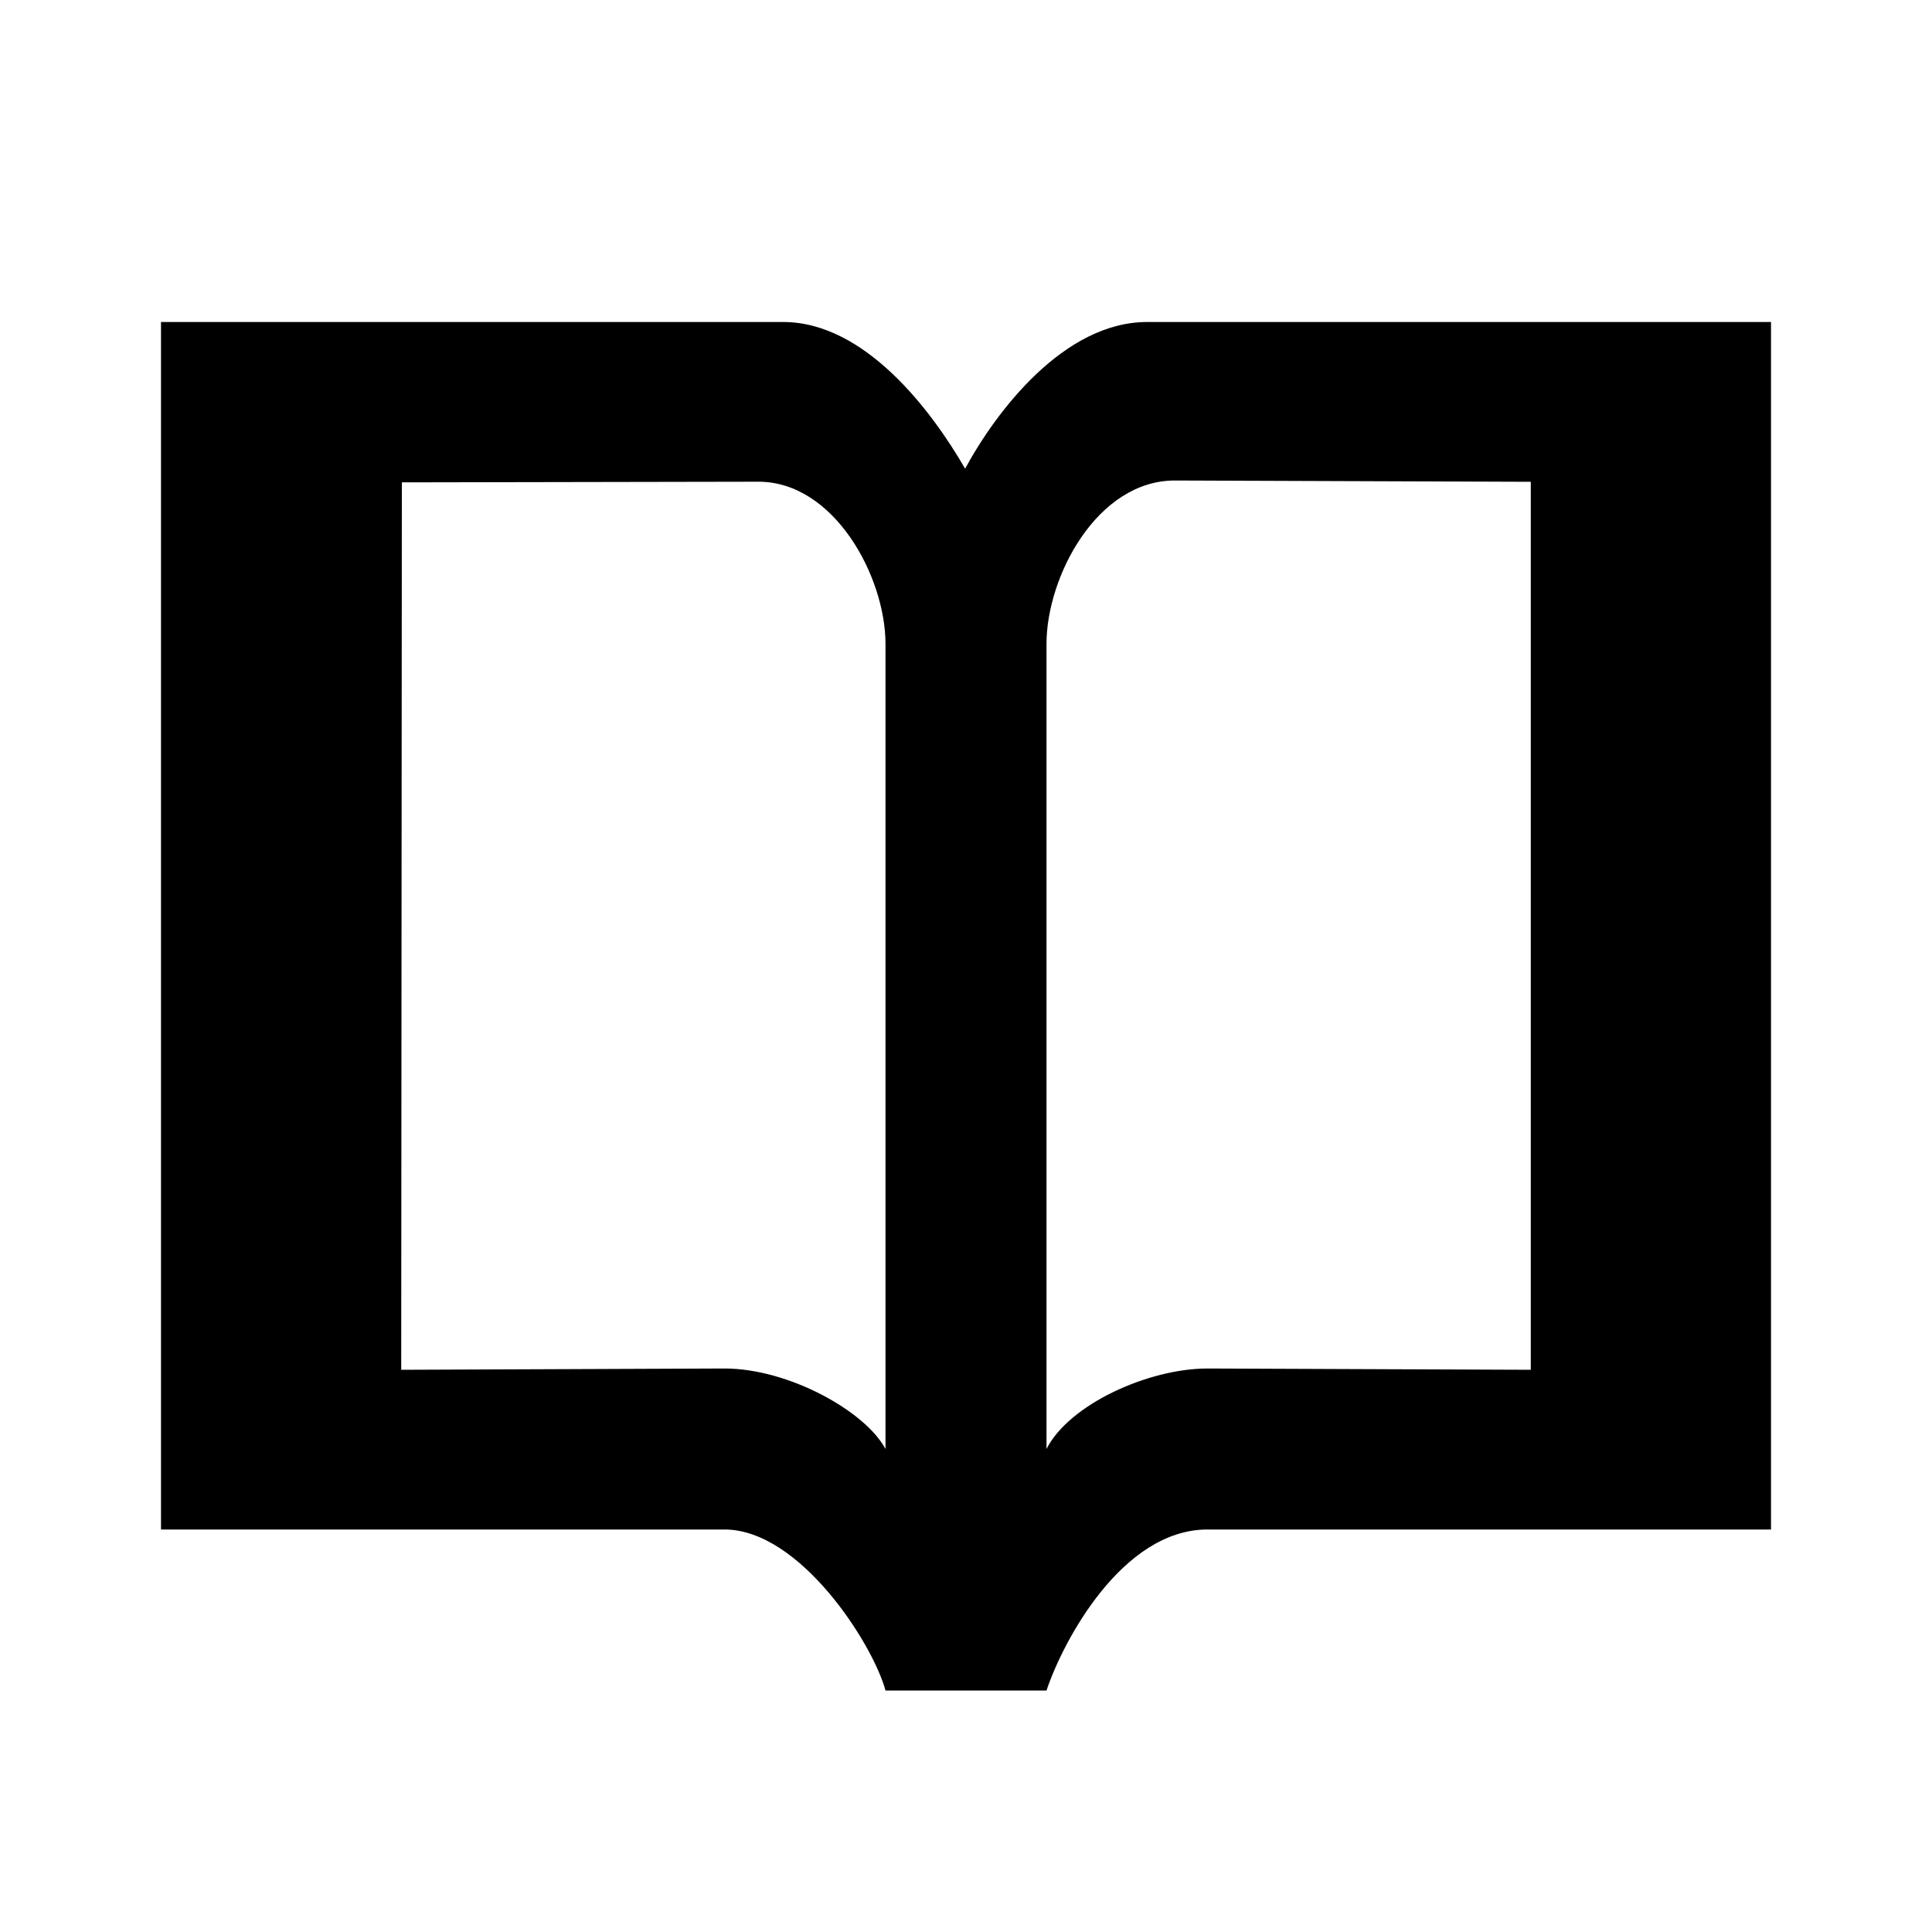
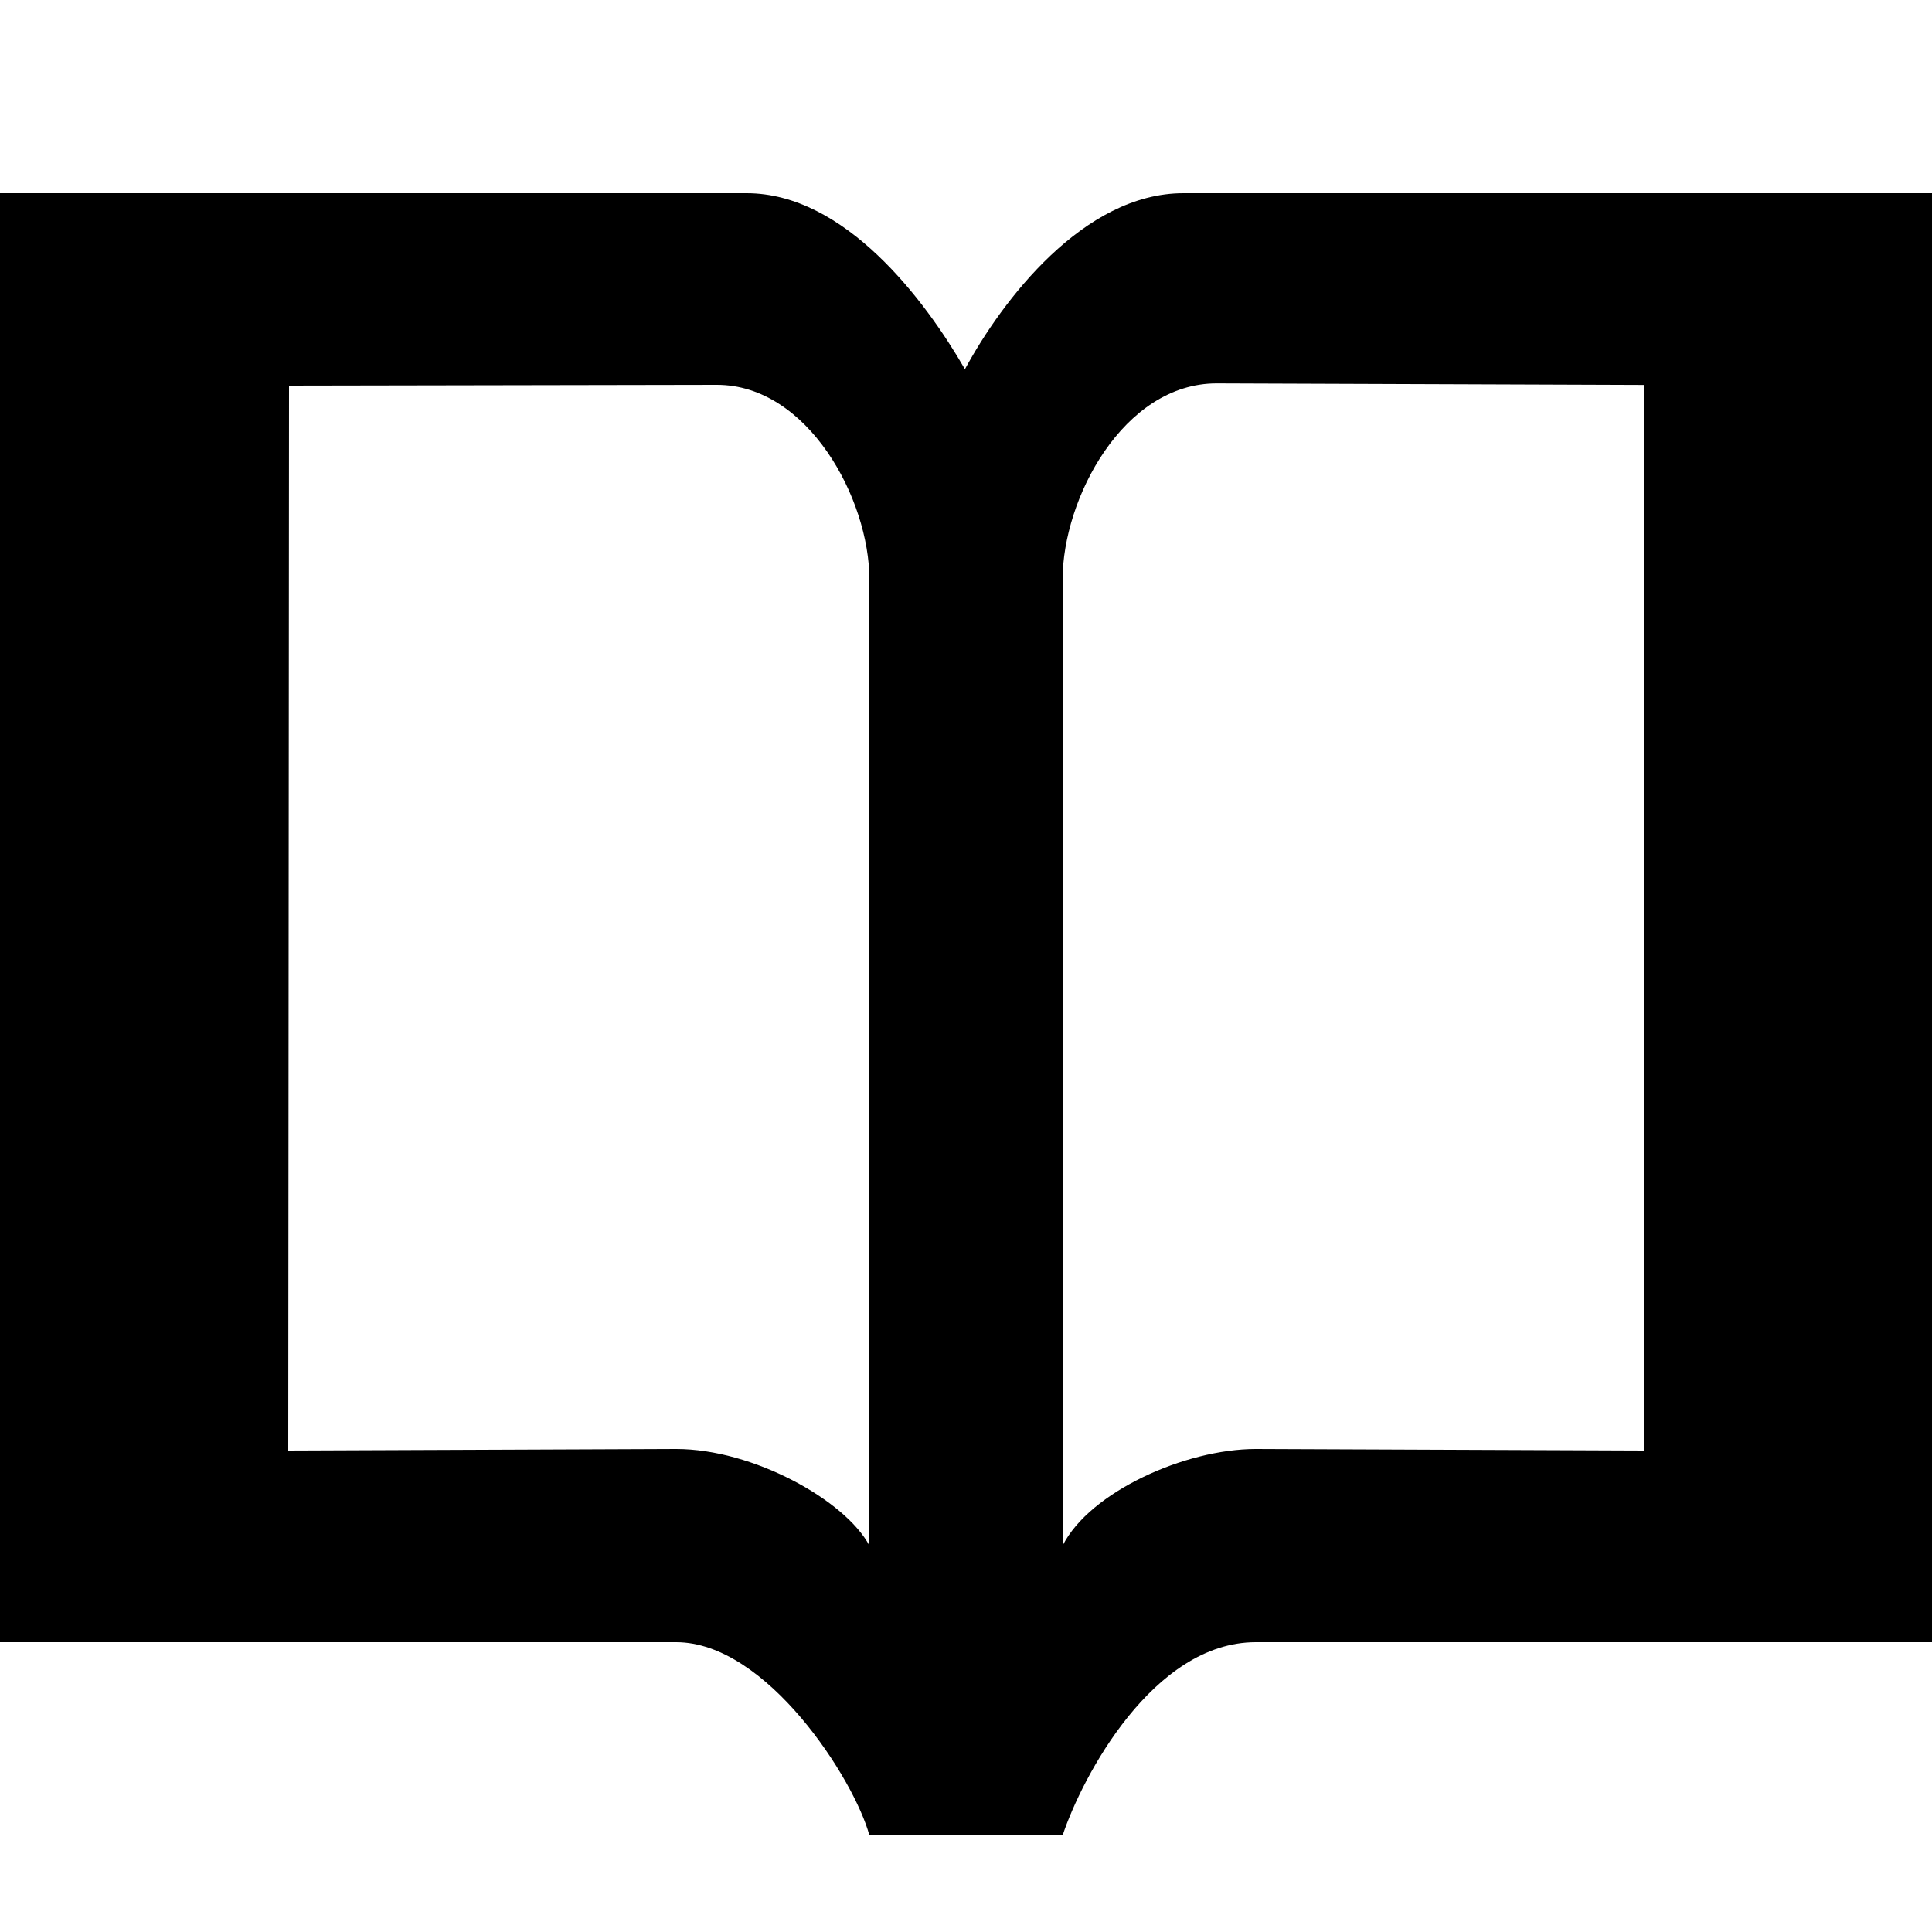
- <svg xmlns="http://www.w3.org/2000/svg" width="24" height="24" viewBox="0 0 24 24">
+ <svg xmlns="http://www.w3.org/2000/svg" width="20" height="20" viewBox="2 2 20 20">
  <path d="M14.25 4c-1.033 0-1.875 1.109-2.261 1.822C11.578 5.109 10.748 4 9.729 4H2v15h7c.938 0 1.844 1.422 2 2h2c.203-.609.938-2 2-2h7V4h-7.75zM11 18c-.25-.469-1.203-1-2-1l-4.016.016.008-11.024 4.43-.008C10.362 5.984 11 7.162 11 8v10zm8.016-.984L15 17c-.734 0-1.719.445-2 1V8c0-.839.63-2.031 1.594-2.031l4.422.016v11.031z" />
</svg>
